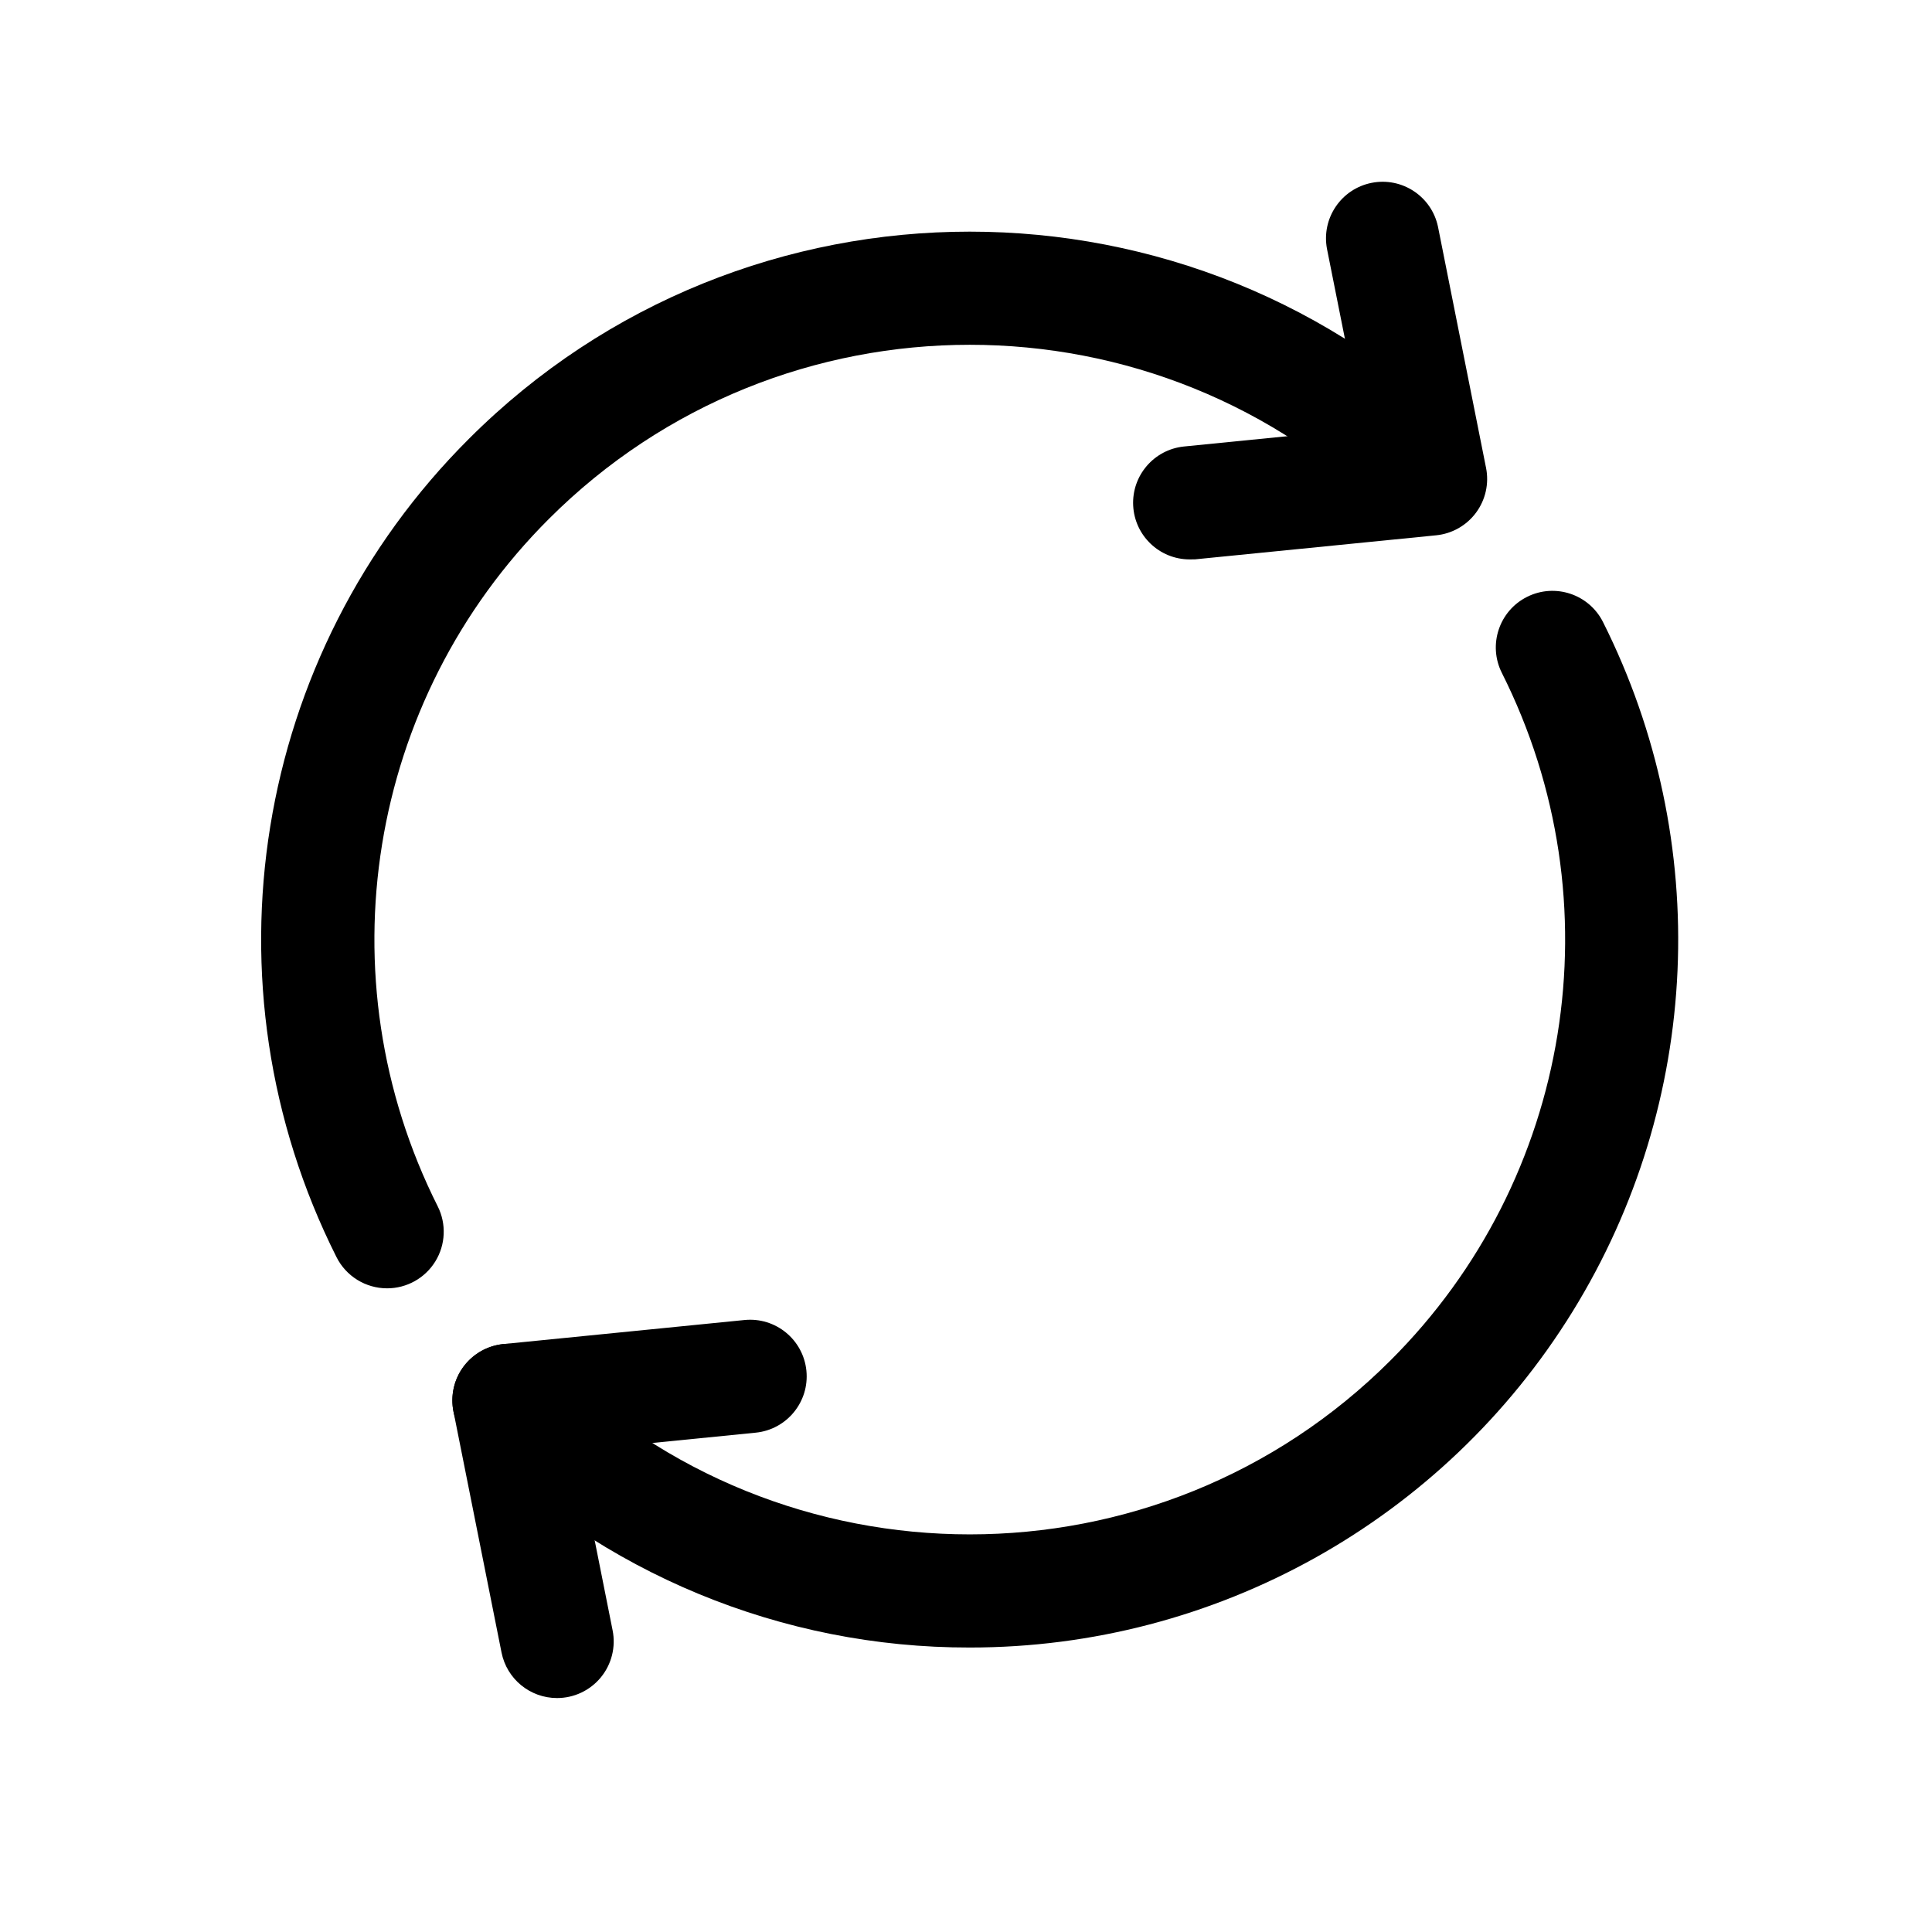
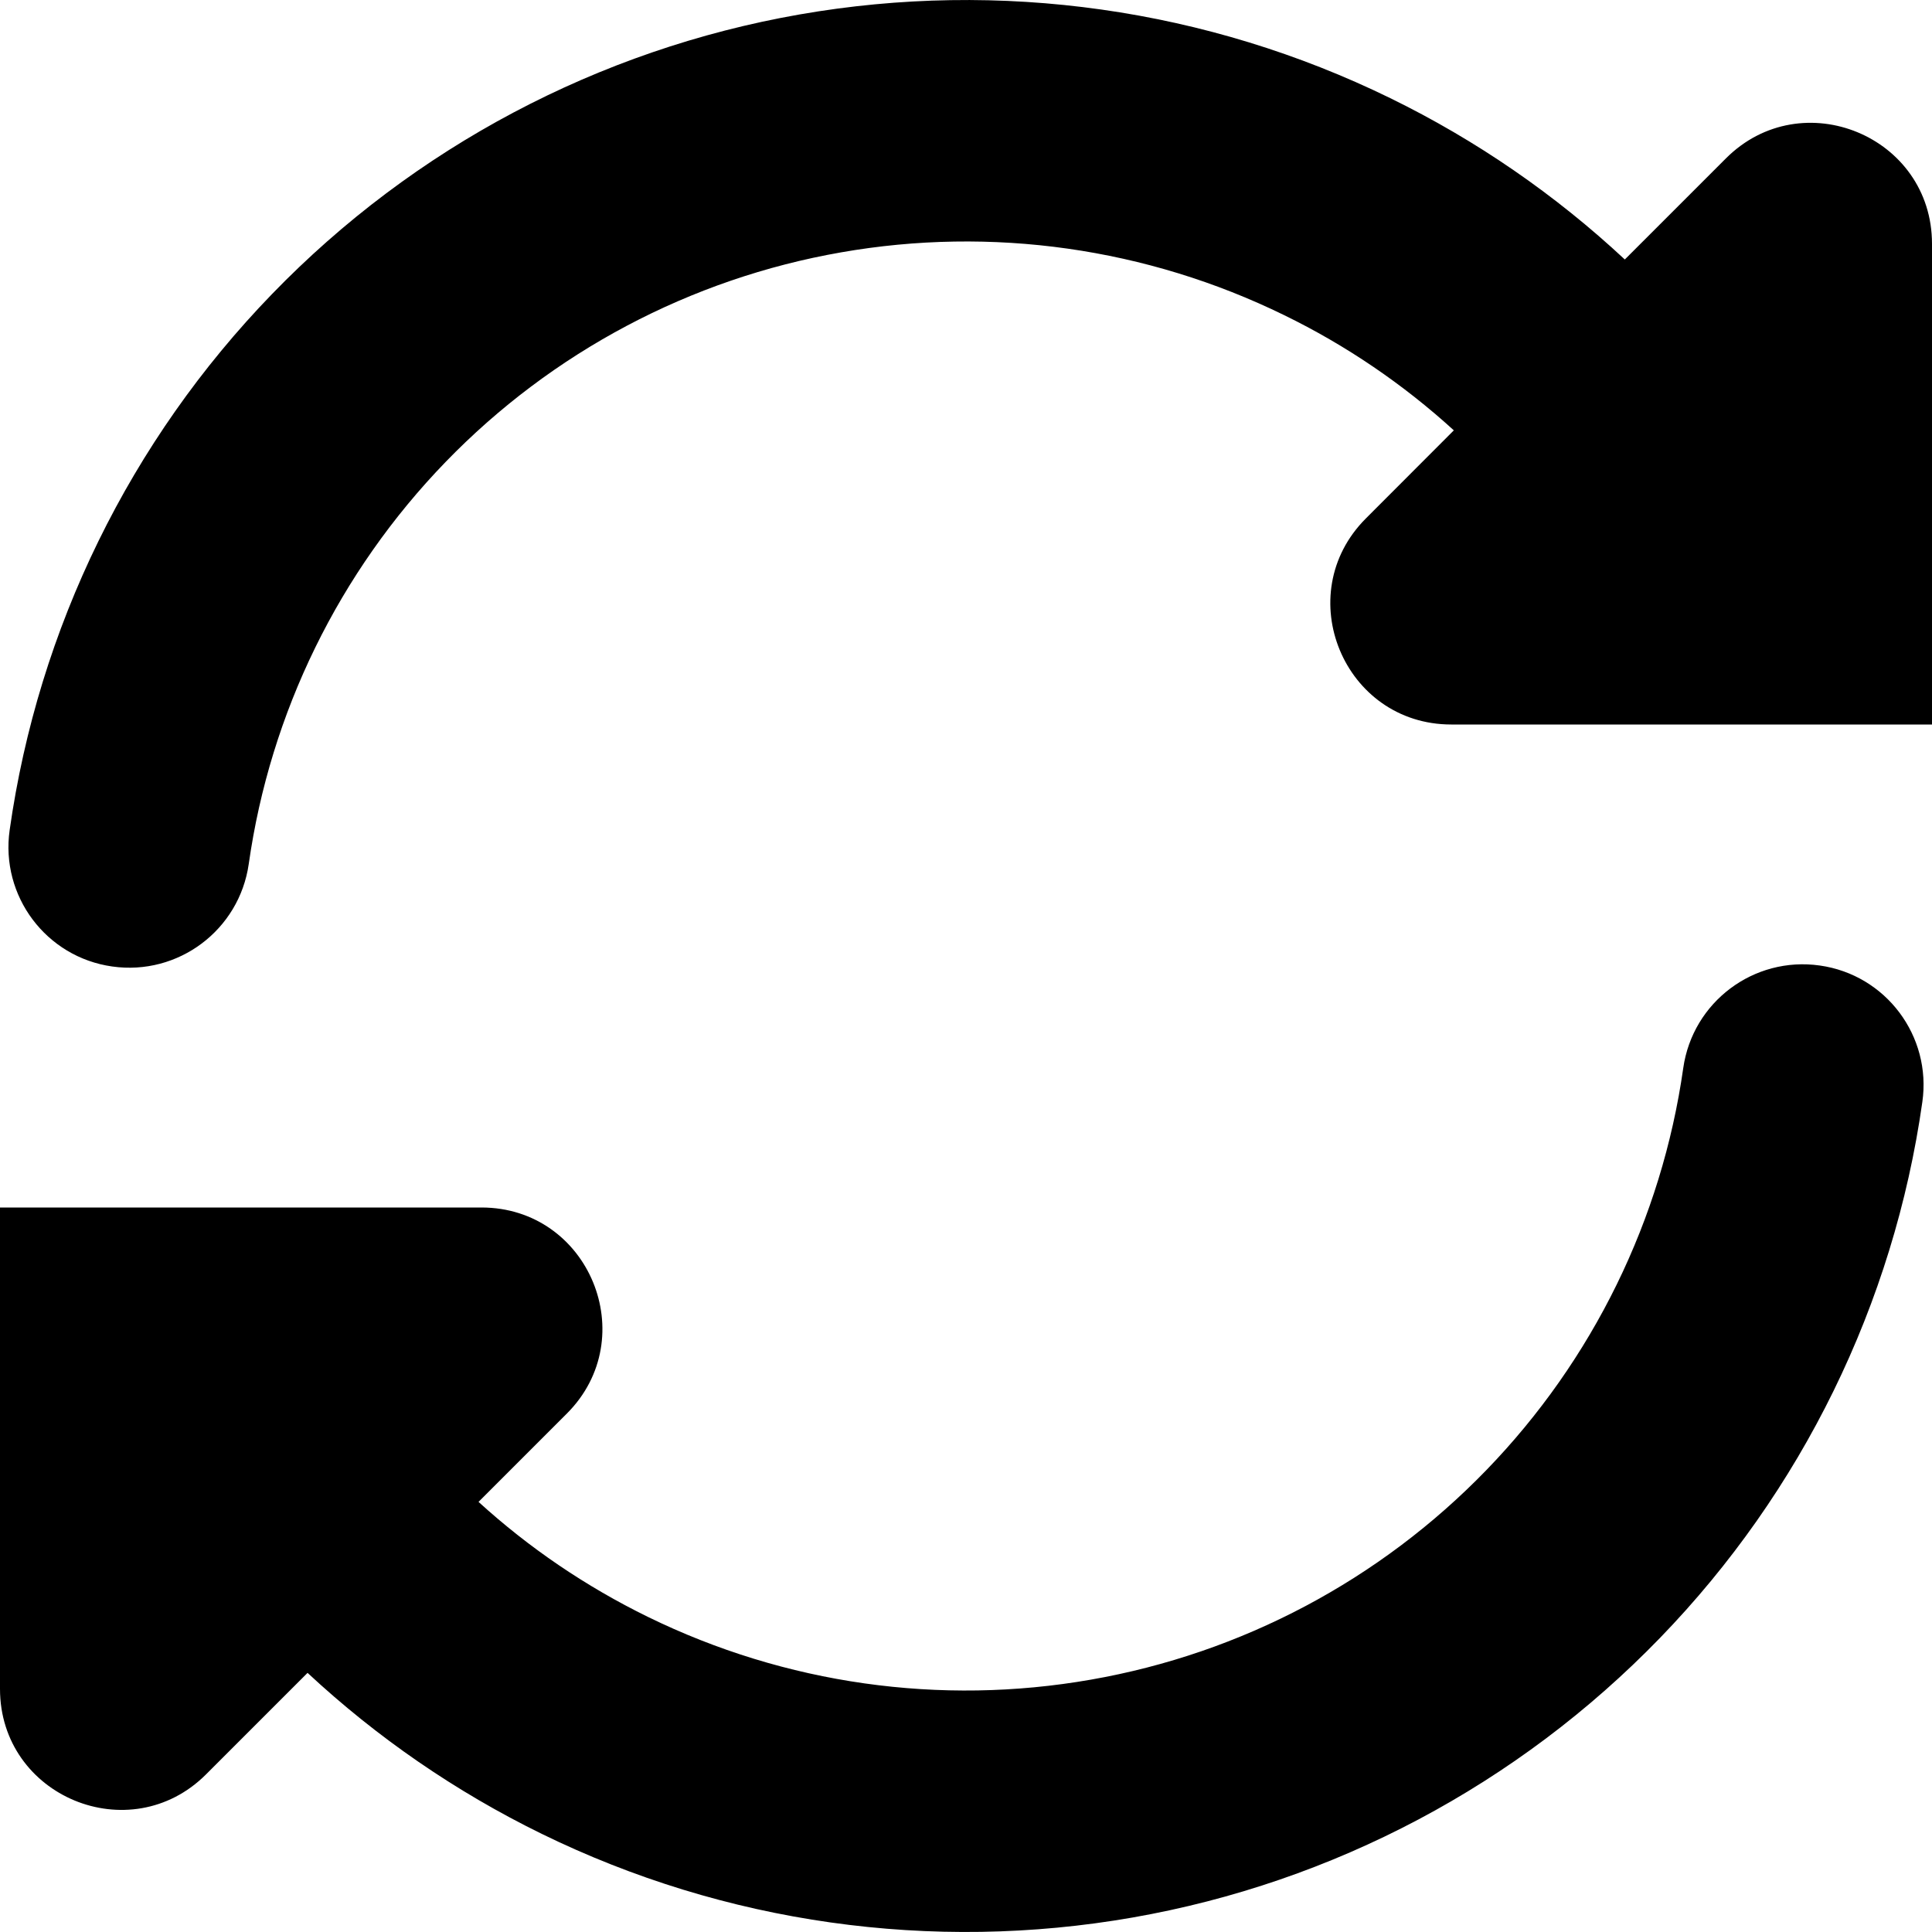
- <svg xmlns="http://www.w3.org/2000/svg" viewBox="0 0 512 512">
-   <g data-name="1" id="_1">
-     <path d="M102.59,341.42a15,15,0,0,1-13.42-8.28,187.41,187.41,0,0,1,35.11-216.86c73.18-73.19,192.26-73.19,265.44,0a15,15,0,0,1-21.21,21.21C307,76,207,76,145.49,137.49A157.45,157.45,0,0,0,116,319.69a15,15,0,0,1-13.4,21.73Z" />
-     <path d="M257,436.61a187.1,187.1,0,0,1-132.72-54.88,15,15,0,1,1,21.21-21.22C207,422,307,422,368.51,360.51A157.45,157.45,0,0,0,398,178.31a15,15,0,0,1,26.82-13.45A187.62,187.62,0,0,1,257,436.61Z" />
-     <path d="M315.21,148.25a15,15,0,0,1-1.47-29.92l47.43-4.73-9.51-47.67a15,15,0,0,1,29.42-5.86L393.82,124a15,15,0,0,1-13.22,17.86l-63.88,6.37C316.21,148.23,315.71,148.25,315.21,148.25Z" />
-     <path d="M147.61,450a15,15,0,0,1-14.7-12.07l-12.74-63.88a15,15,0,0,1,13.23-17.86l63.88-6.37a15,15,0,0,1,3,29.85l-47.43,4.73,9.5,47.67A15,15,0,0,1,147.61,450Z" />
-   </g>
+ <svg xmlns="http://www.w3.org/2000/svg" width="800px" height="800px" viewBox="0 0 16 16">
+   <path fill="#000000" d="M14.955,7.986 L15.071,7.996 C15.618,8.073 15.998,8.58 15.92,9.126 C15.683,10.798 14.922,12.352 13.747,13.565 C12.572,14.778 11.043,15.589 9.38,15.88 C7.716,16.171 6.003,15.929 4.486,15.187 C3.773,14.838 3.121,14.388 2.547,13.854 L1.707,14.694 C1.077,15.324 3.55271368e-15,14.878 3.55271368e-15,13.987 L3.55271368e-15,10 L3.987,10 C4.878,10 5.324,11.077 4.694,11.707 L3.963,12.438 C4.38,12.818 4.852,13.139 5.365,13.39 C6.503,13.947 7.787,14.129 9.035,13.91 C10.283,13.692 11.429,13.084 12.31,12.174 C13.191,11.264 13.762,10.099 13.94,8.845 C14.018,8.298 14.524,7.918 15.071,7.996 L14.955,7.986 Z M11.514,0.813 C12.228,1.162 12.881,1.613 13.456,2.149 L14.293,1.312 C14.923,0.682 16,1.128 16,2.019 L16,6 L12.019,6 C11.128,6 10.682,4.923 11.312,4.293 L12.04,3.564 C11.622,3.183 11.15,2.861 10.635,2.61 C9.497,2.053 8.213,1.871 6.965,2.09 C5.717,2.308 4.571,2.916 3.69,3.826 C2.809,4.736 2.238,5.901 2.06,7.155 C1.982,7.702 1.476,8.082 0.929,8.004 C0.382,7.927 0.002,7.42 0.08,6.874 C0.317,5.202 1.078,3.648 2.253,2.435 C3.428,1.221 4.957,0.411 6.62,0.12 C8.284,-0.171 9.997,0.071 11.514,0.813 Z" />
</svg>
